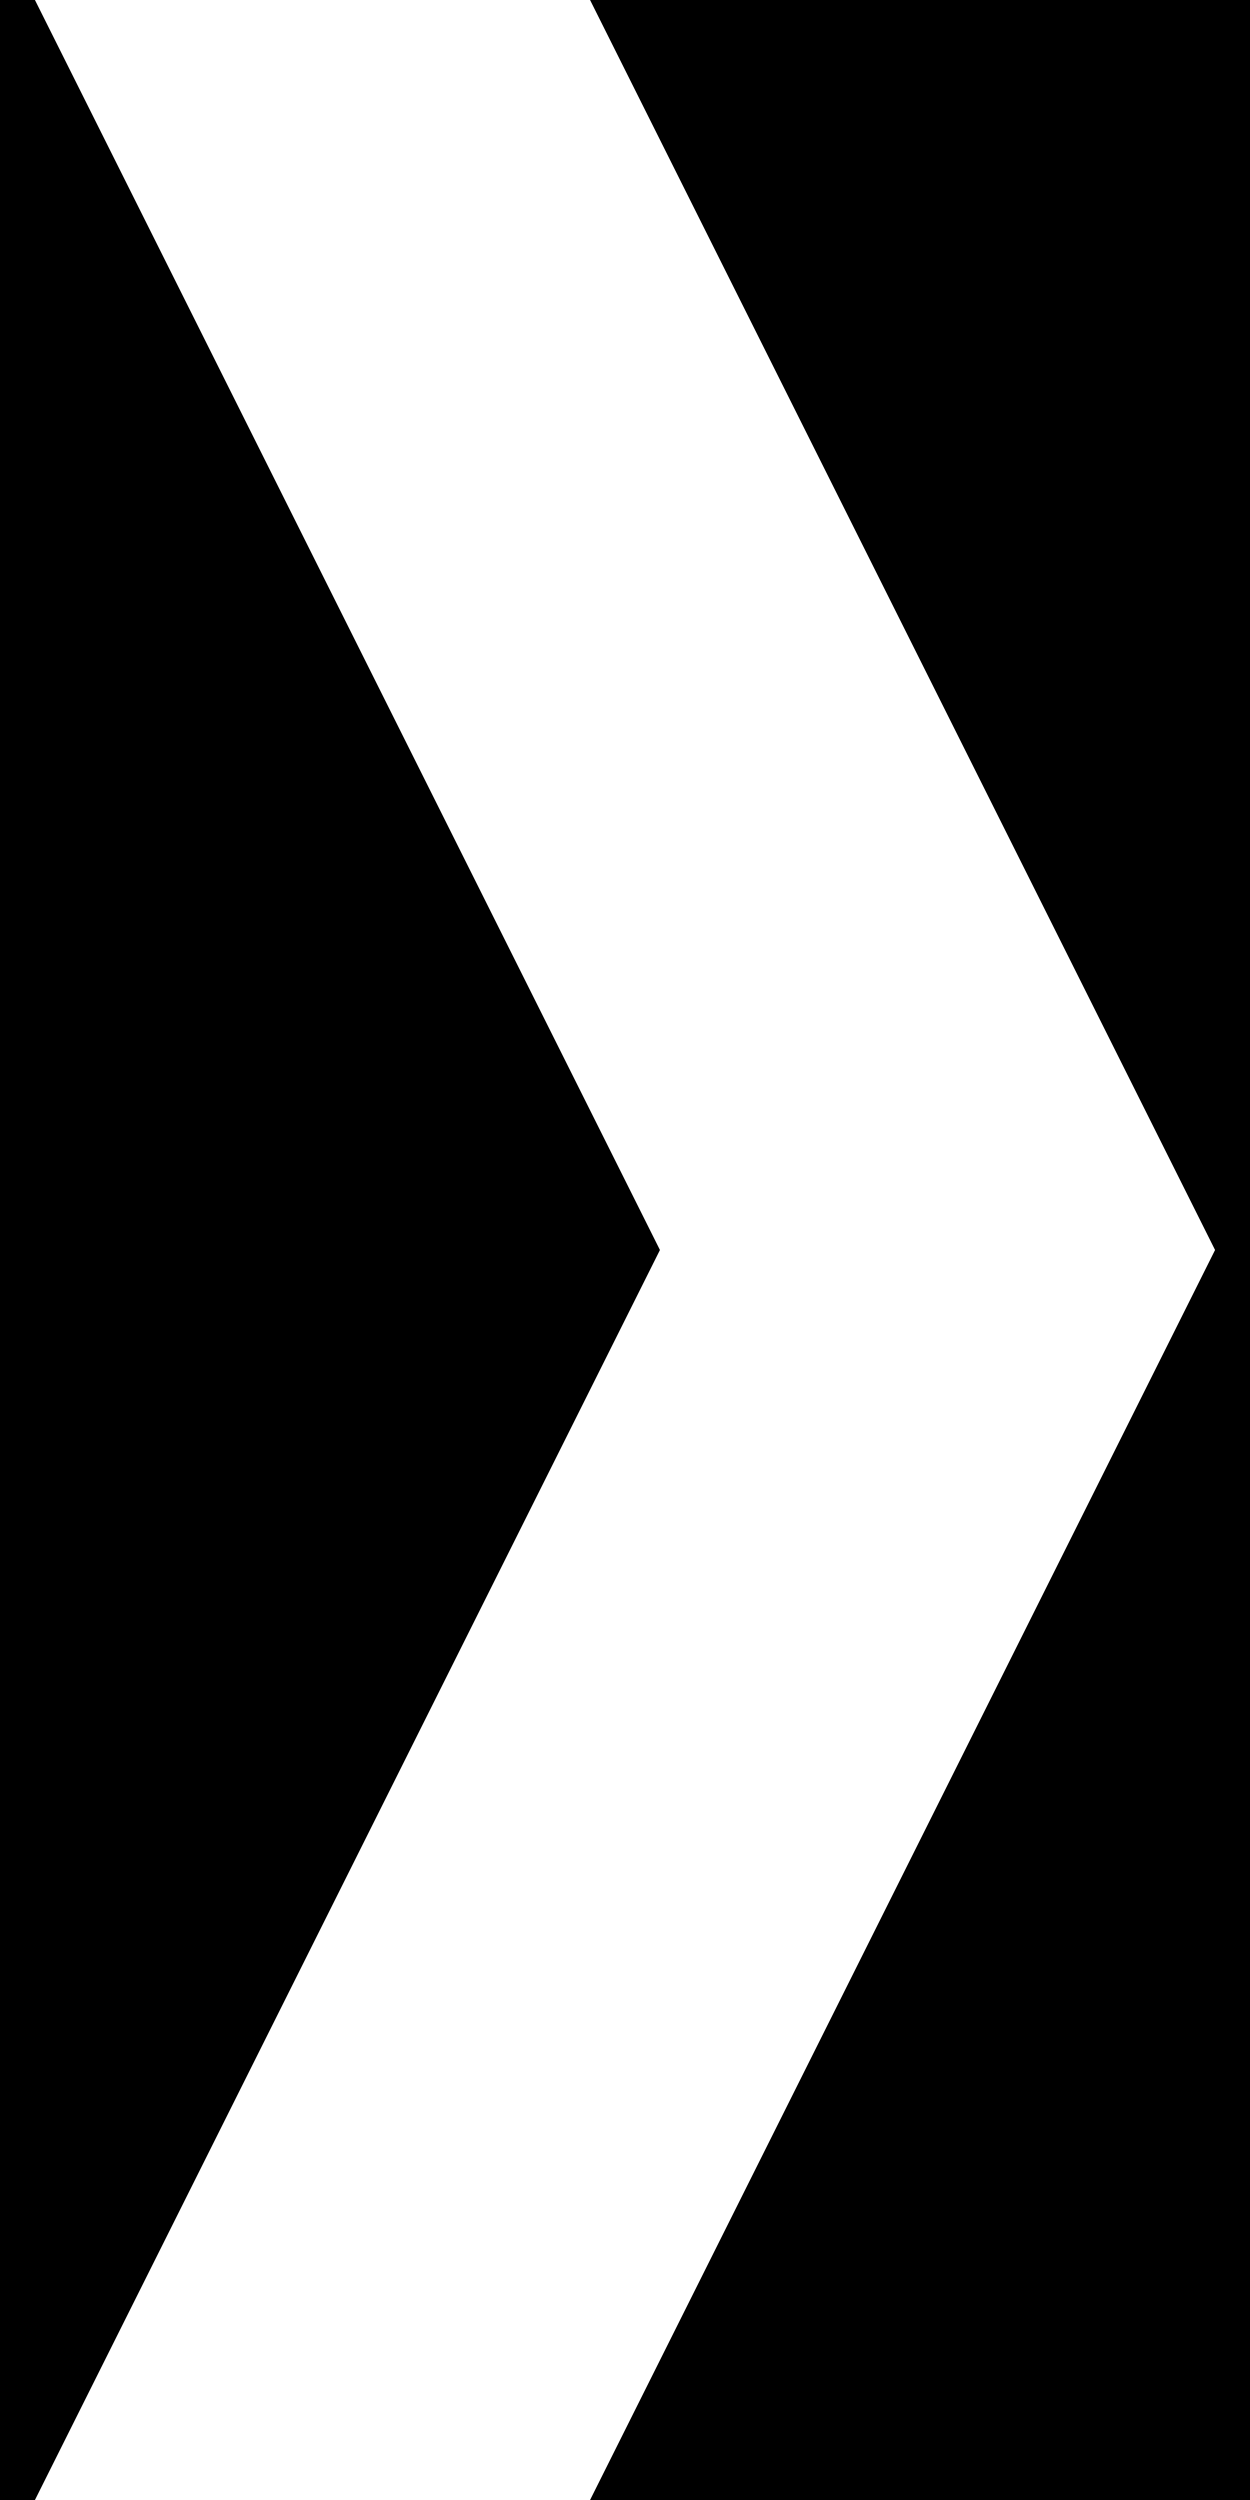
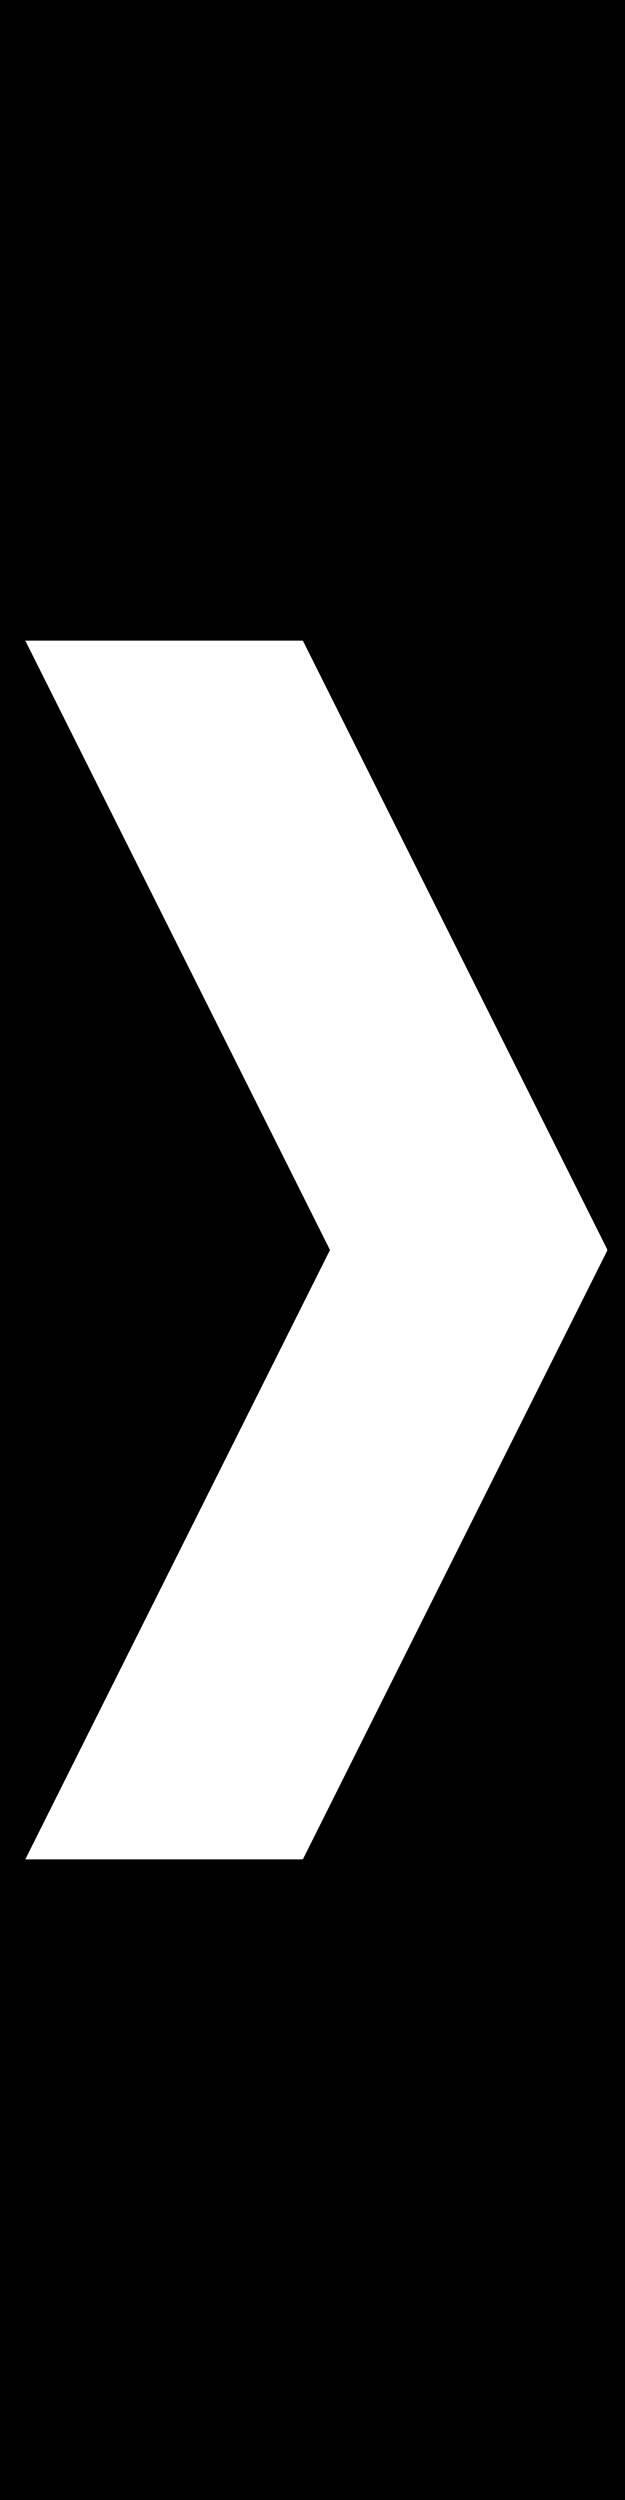
- <svg xmlns="http://www.w3.org/2000/svg" version="1.1" baseProfile="full" width="100" height="200">
-   <polygon points="100,0 50,0 100,100" style="fill:black;stroke:black;stroke-width:5" />
-   <polygon points="100,200 50,200 100,100" style="fill:black;stroke:black;stroke-width:5" />
-   <polygon points="50,100 0,0 0,200" style="fill:black;stroke:black;stroke-width:5" />
+ <svg xmlns="http://www.w3.org/2000/svg" version="1.1" baseProfile="full" width="100" height="400">
+   <rect x="0" y="0" width="100" height="100" style="fill:black;stroke:black;stroke-width:5" />
+   <polygon points="100,100 50,100 100,200" style="fill:black;stroke:black;stroke-width:5" />
+   <polygon points="100,300 50,300 100,200" style="fill:black;stroke:black;stroke-width:5" />
+   <polygon points="50,200 0,100 0,300" style="fill:black;stroke:black;stroke-width:5" />
+   <rect x="0" y="300" width="100" height="100" style="fill:black;stroke:black;stroke-width:5" />
</svg>
